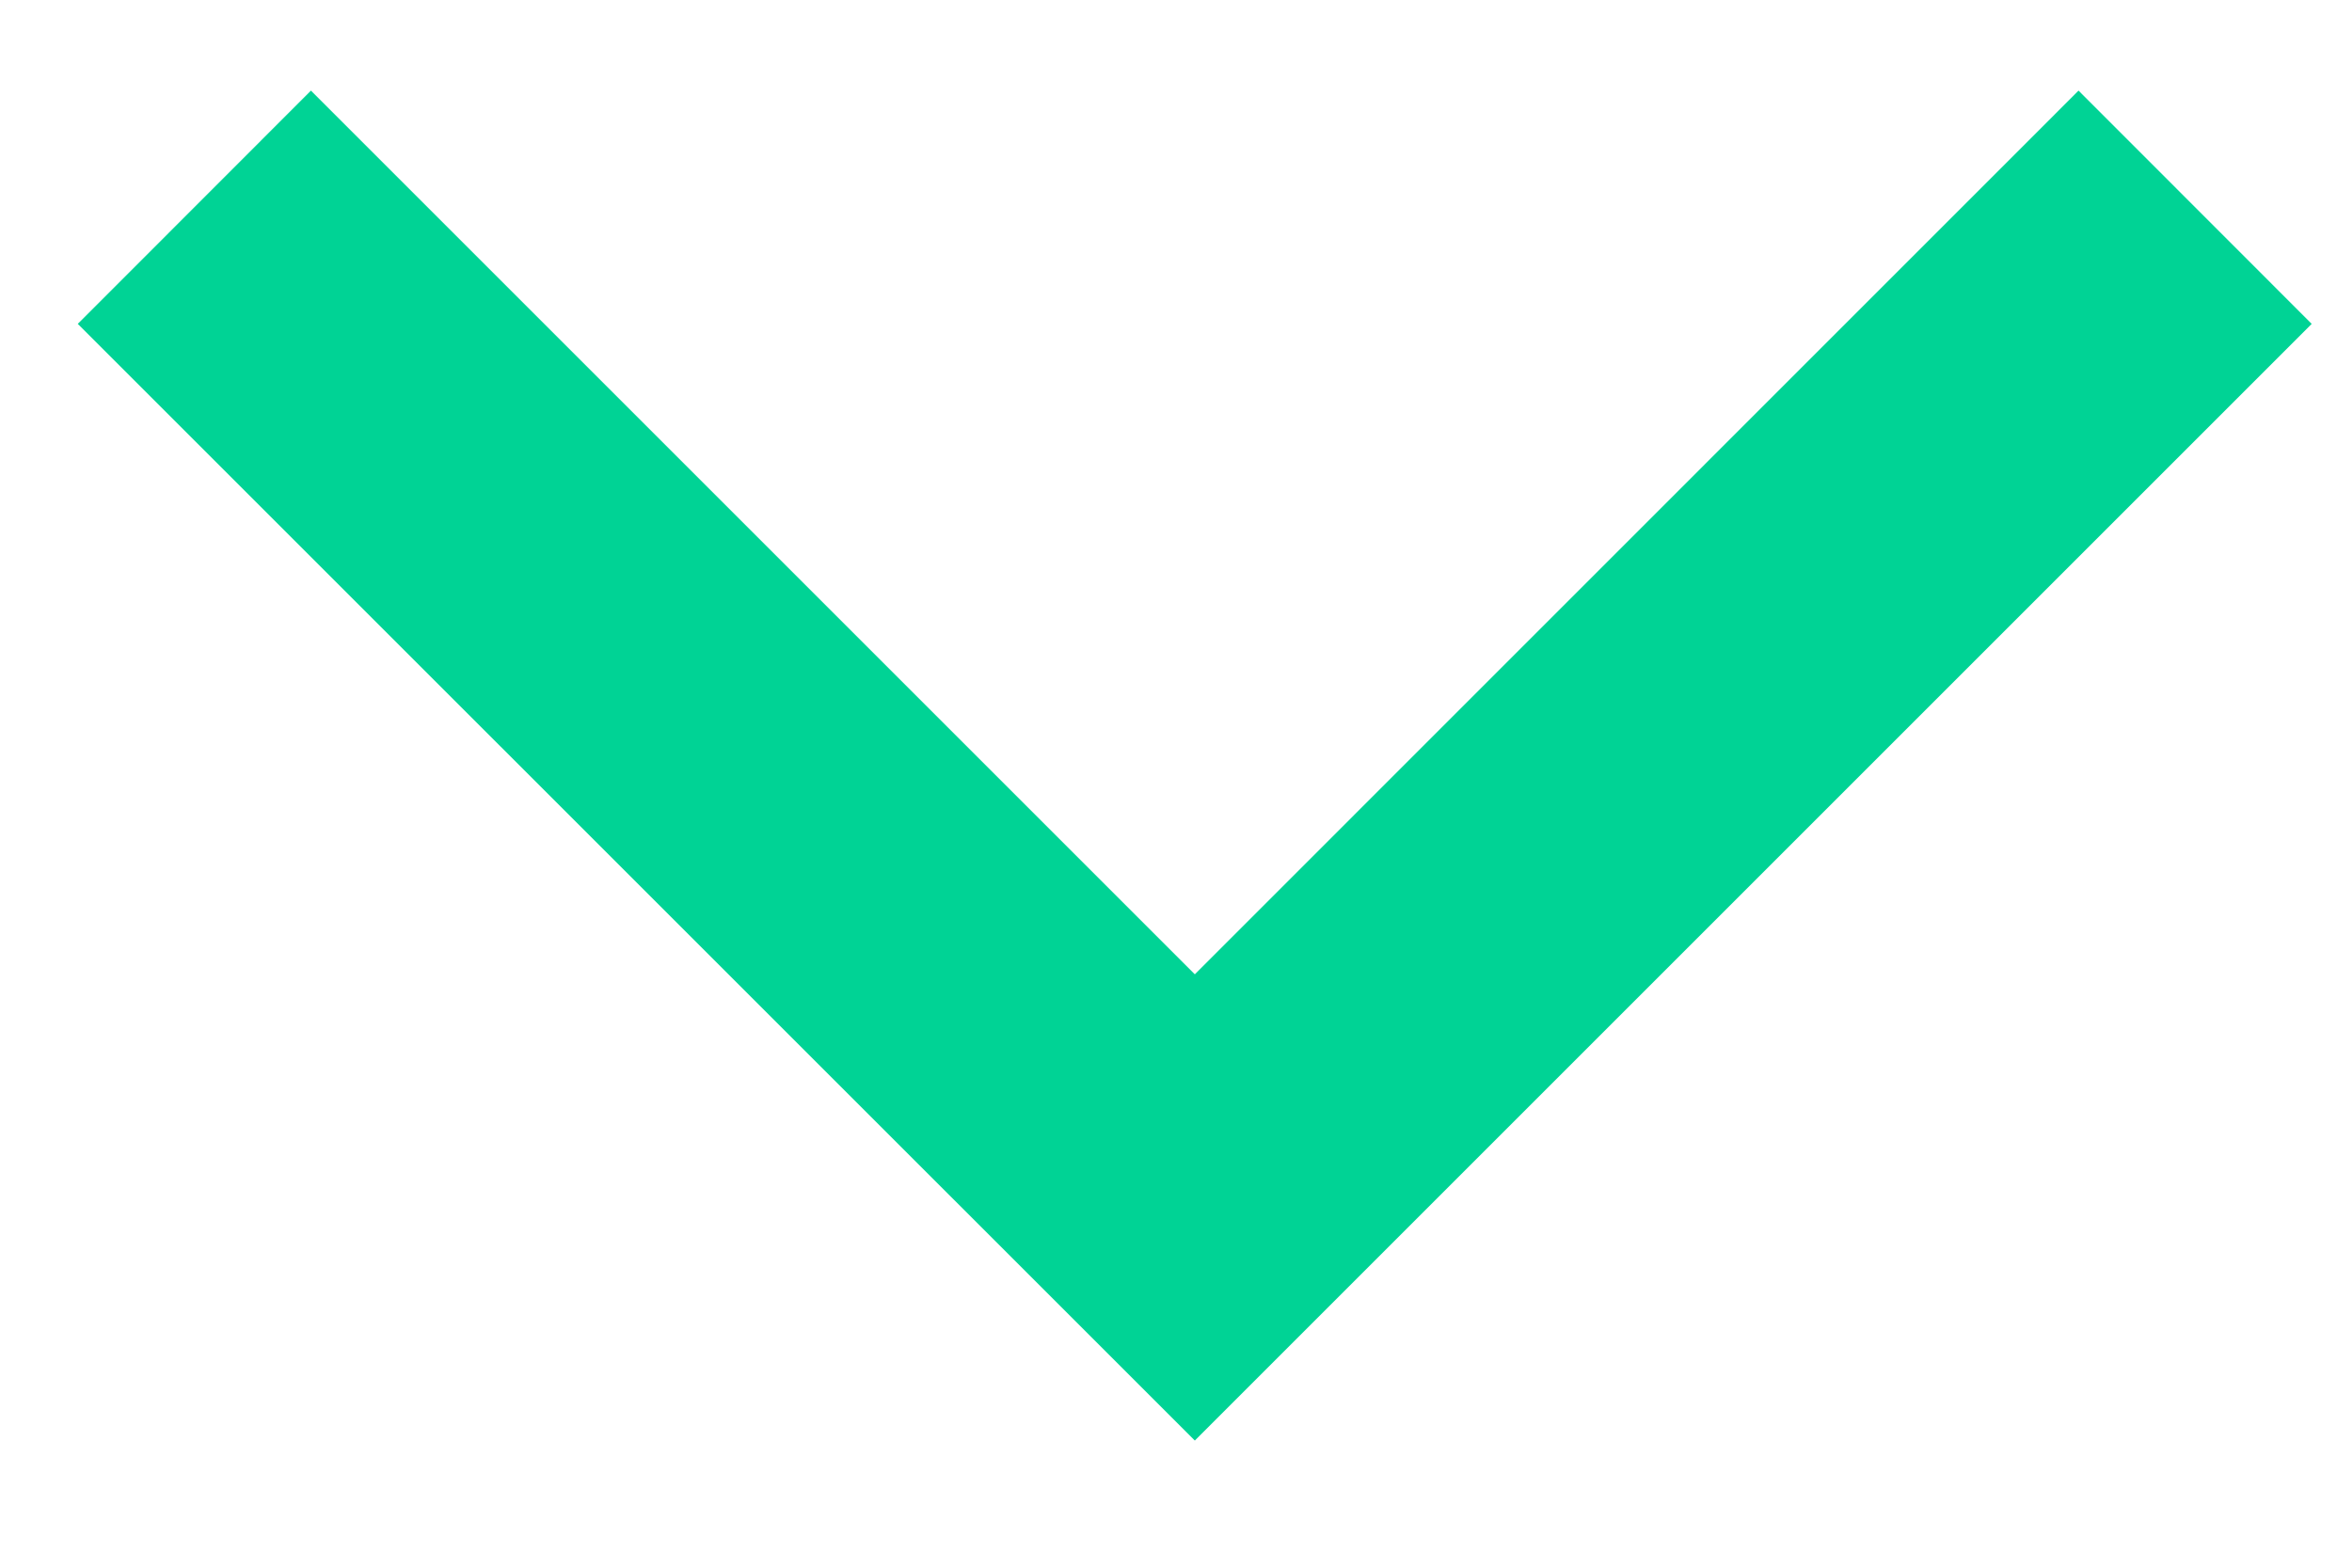
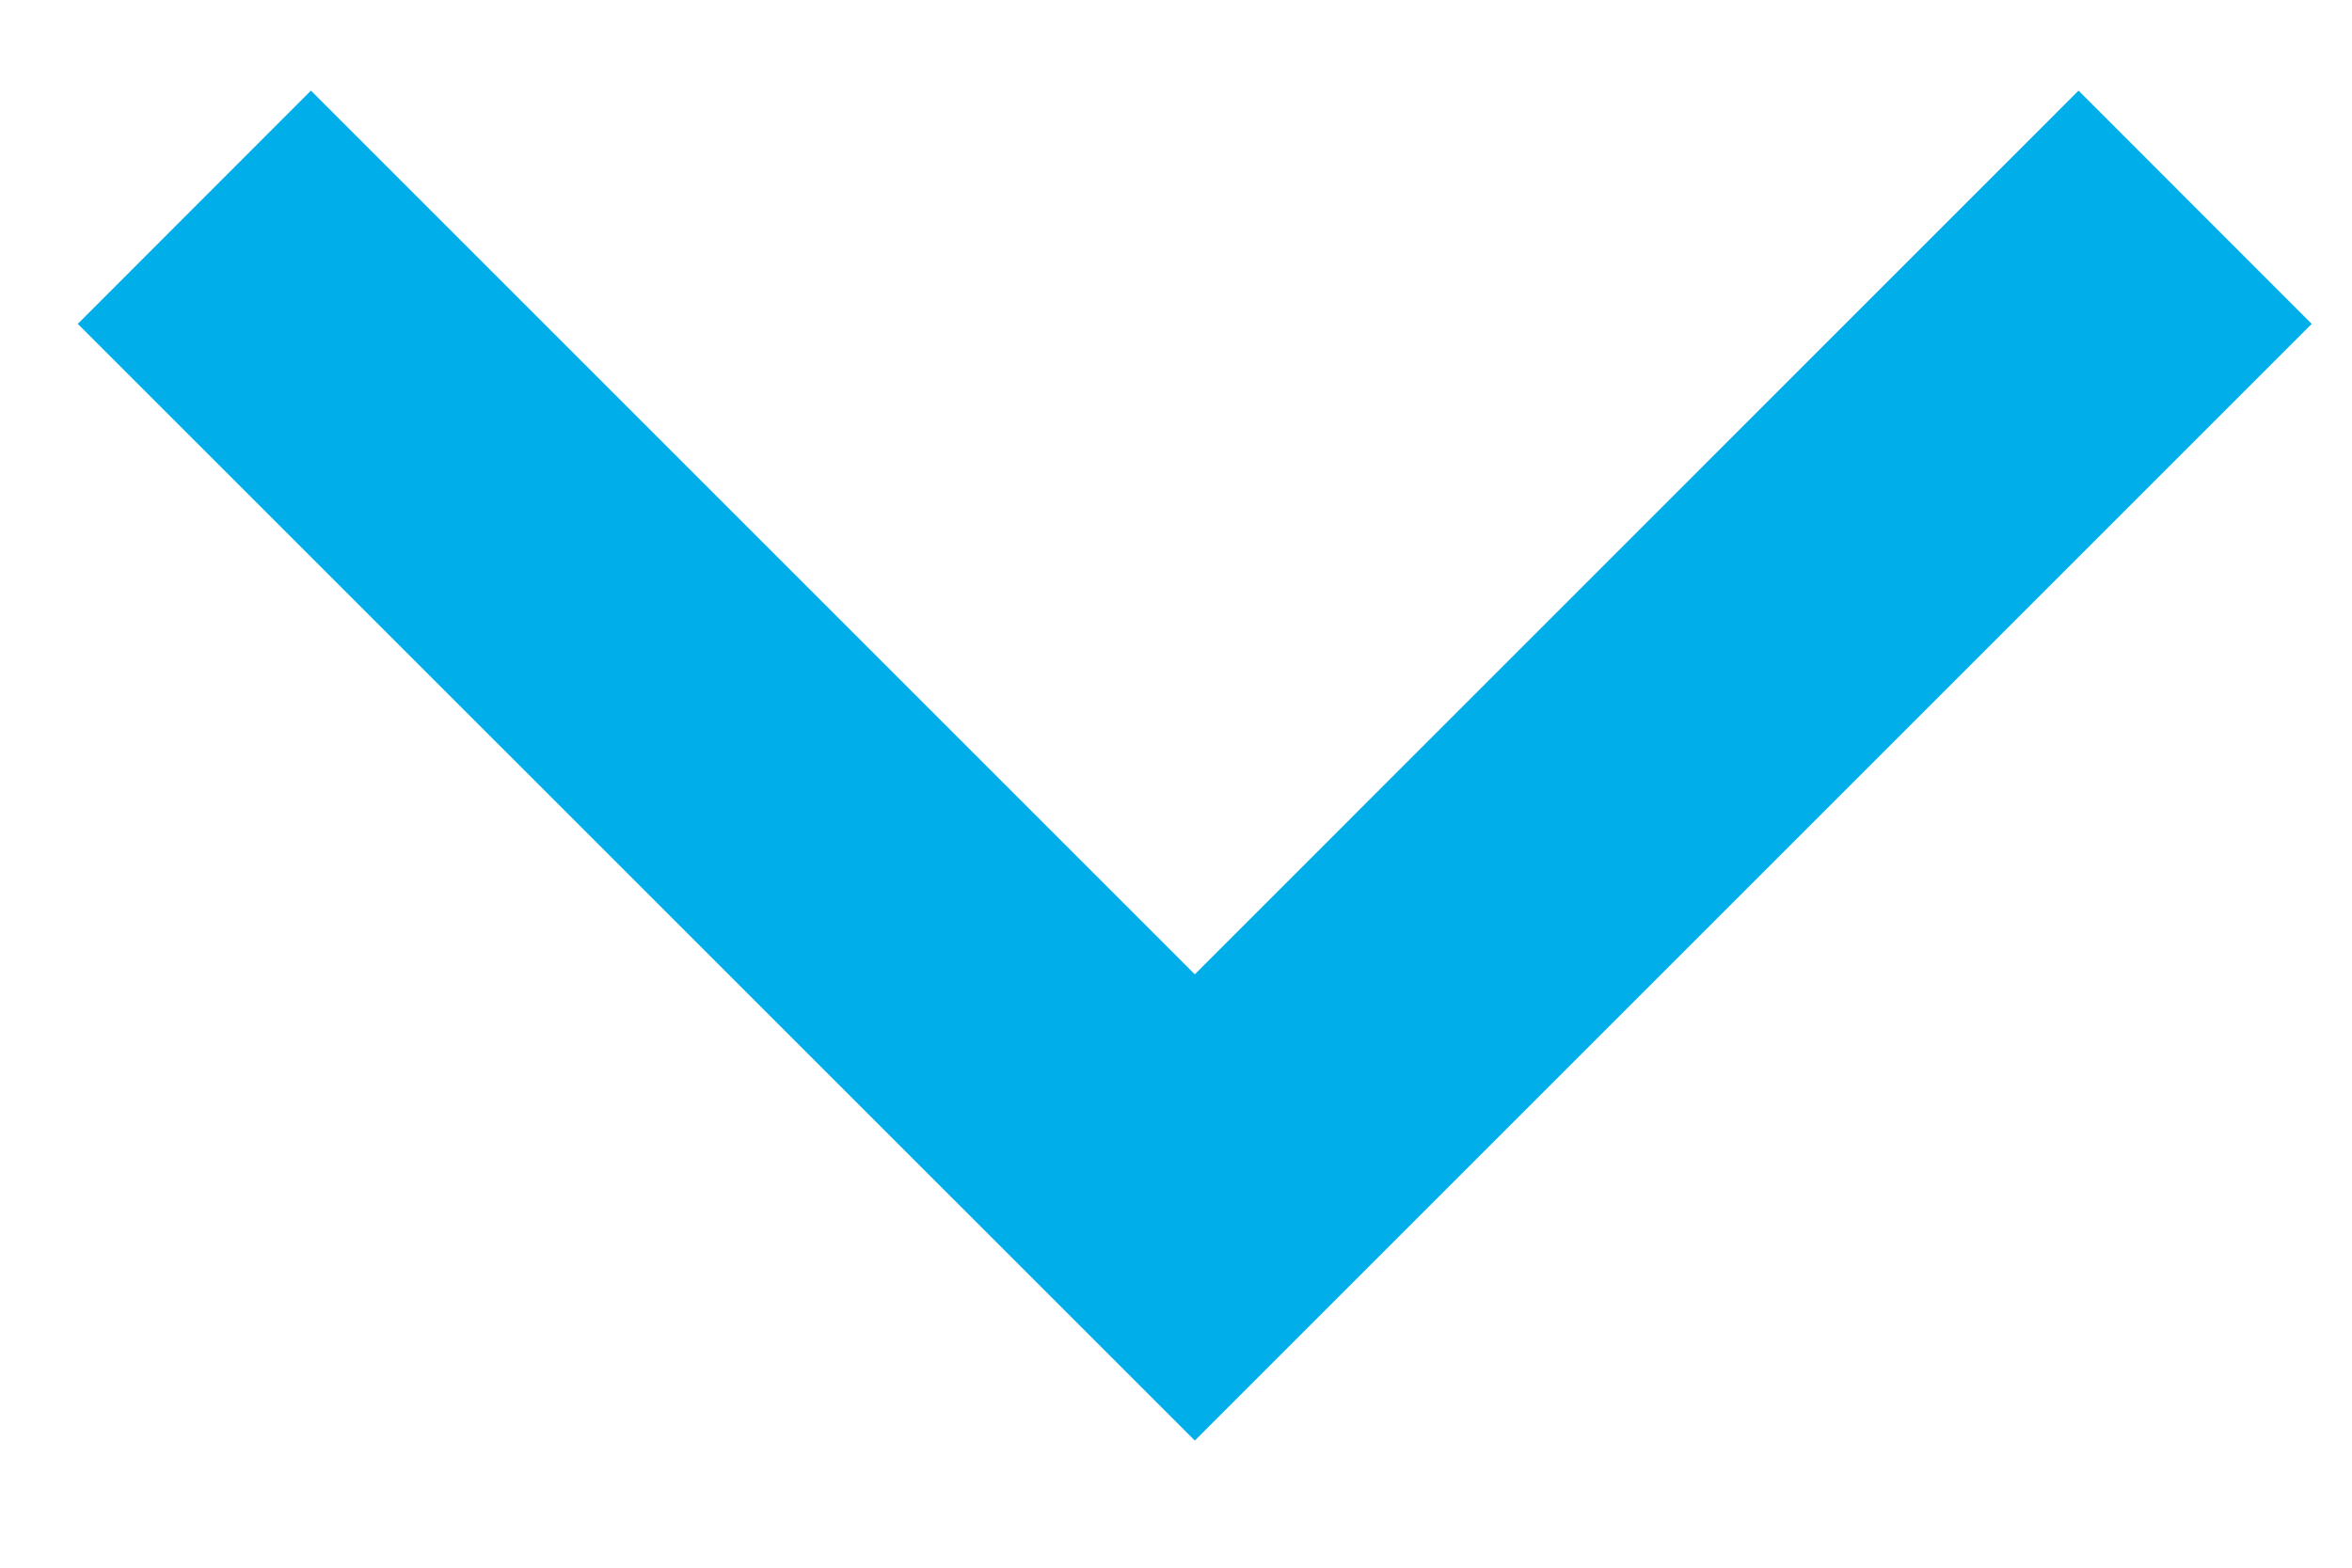
<svg xmlns="http://www.w3.org/2000/svg" width="15" height="10" viewBox="0 0 15 10" fill="none">
-   <path fill-rule="evenodd" clip-rule="evenodd" d="M7.62 9.189L14.743 2.066L13.256 0.578L7.62 6.215L1.983 0.578L0.496 2.066L7.62 9.189Z" fill="#00D395" />
+   <path fill-rule="evenodd" clip-rule="evenodd" d="M7.62 9.189L14.743 2.066L13.256 0.578L7.62 6.215L1.983 0.578L0.496 2.066L7.62 9.189Z" fill="#00AEE9" />
</svg>
